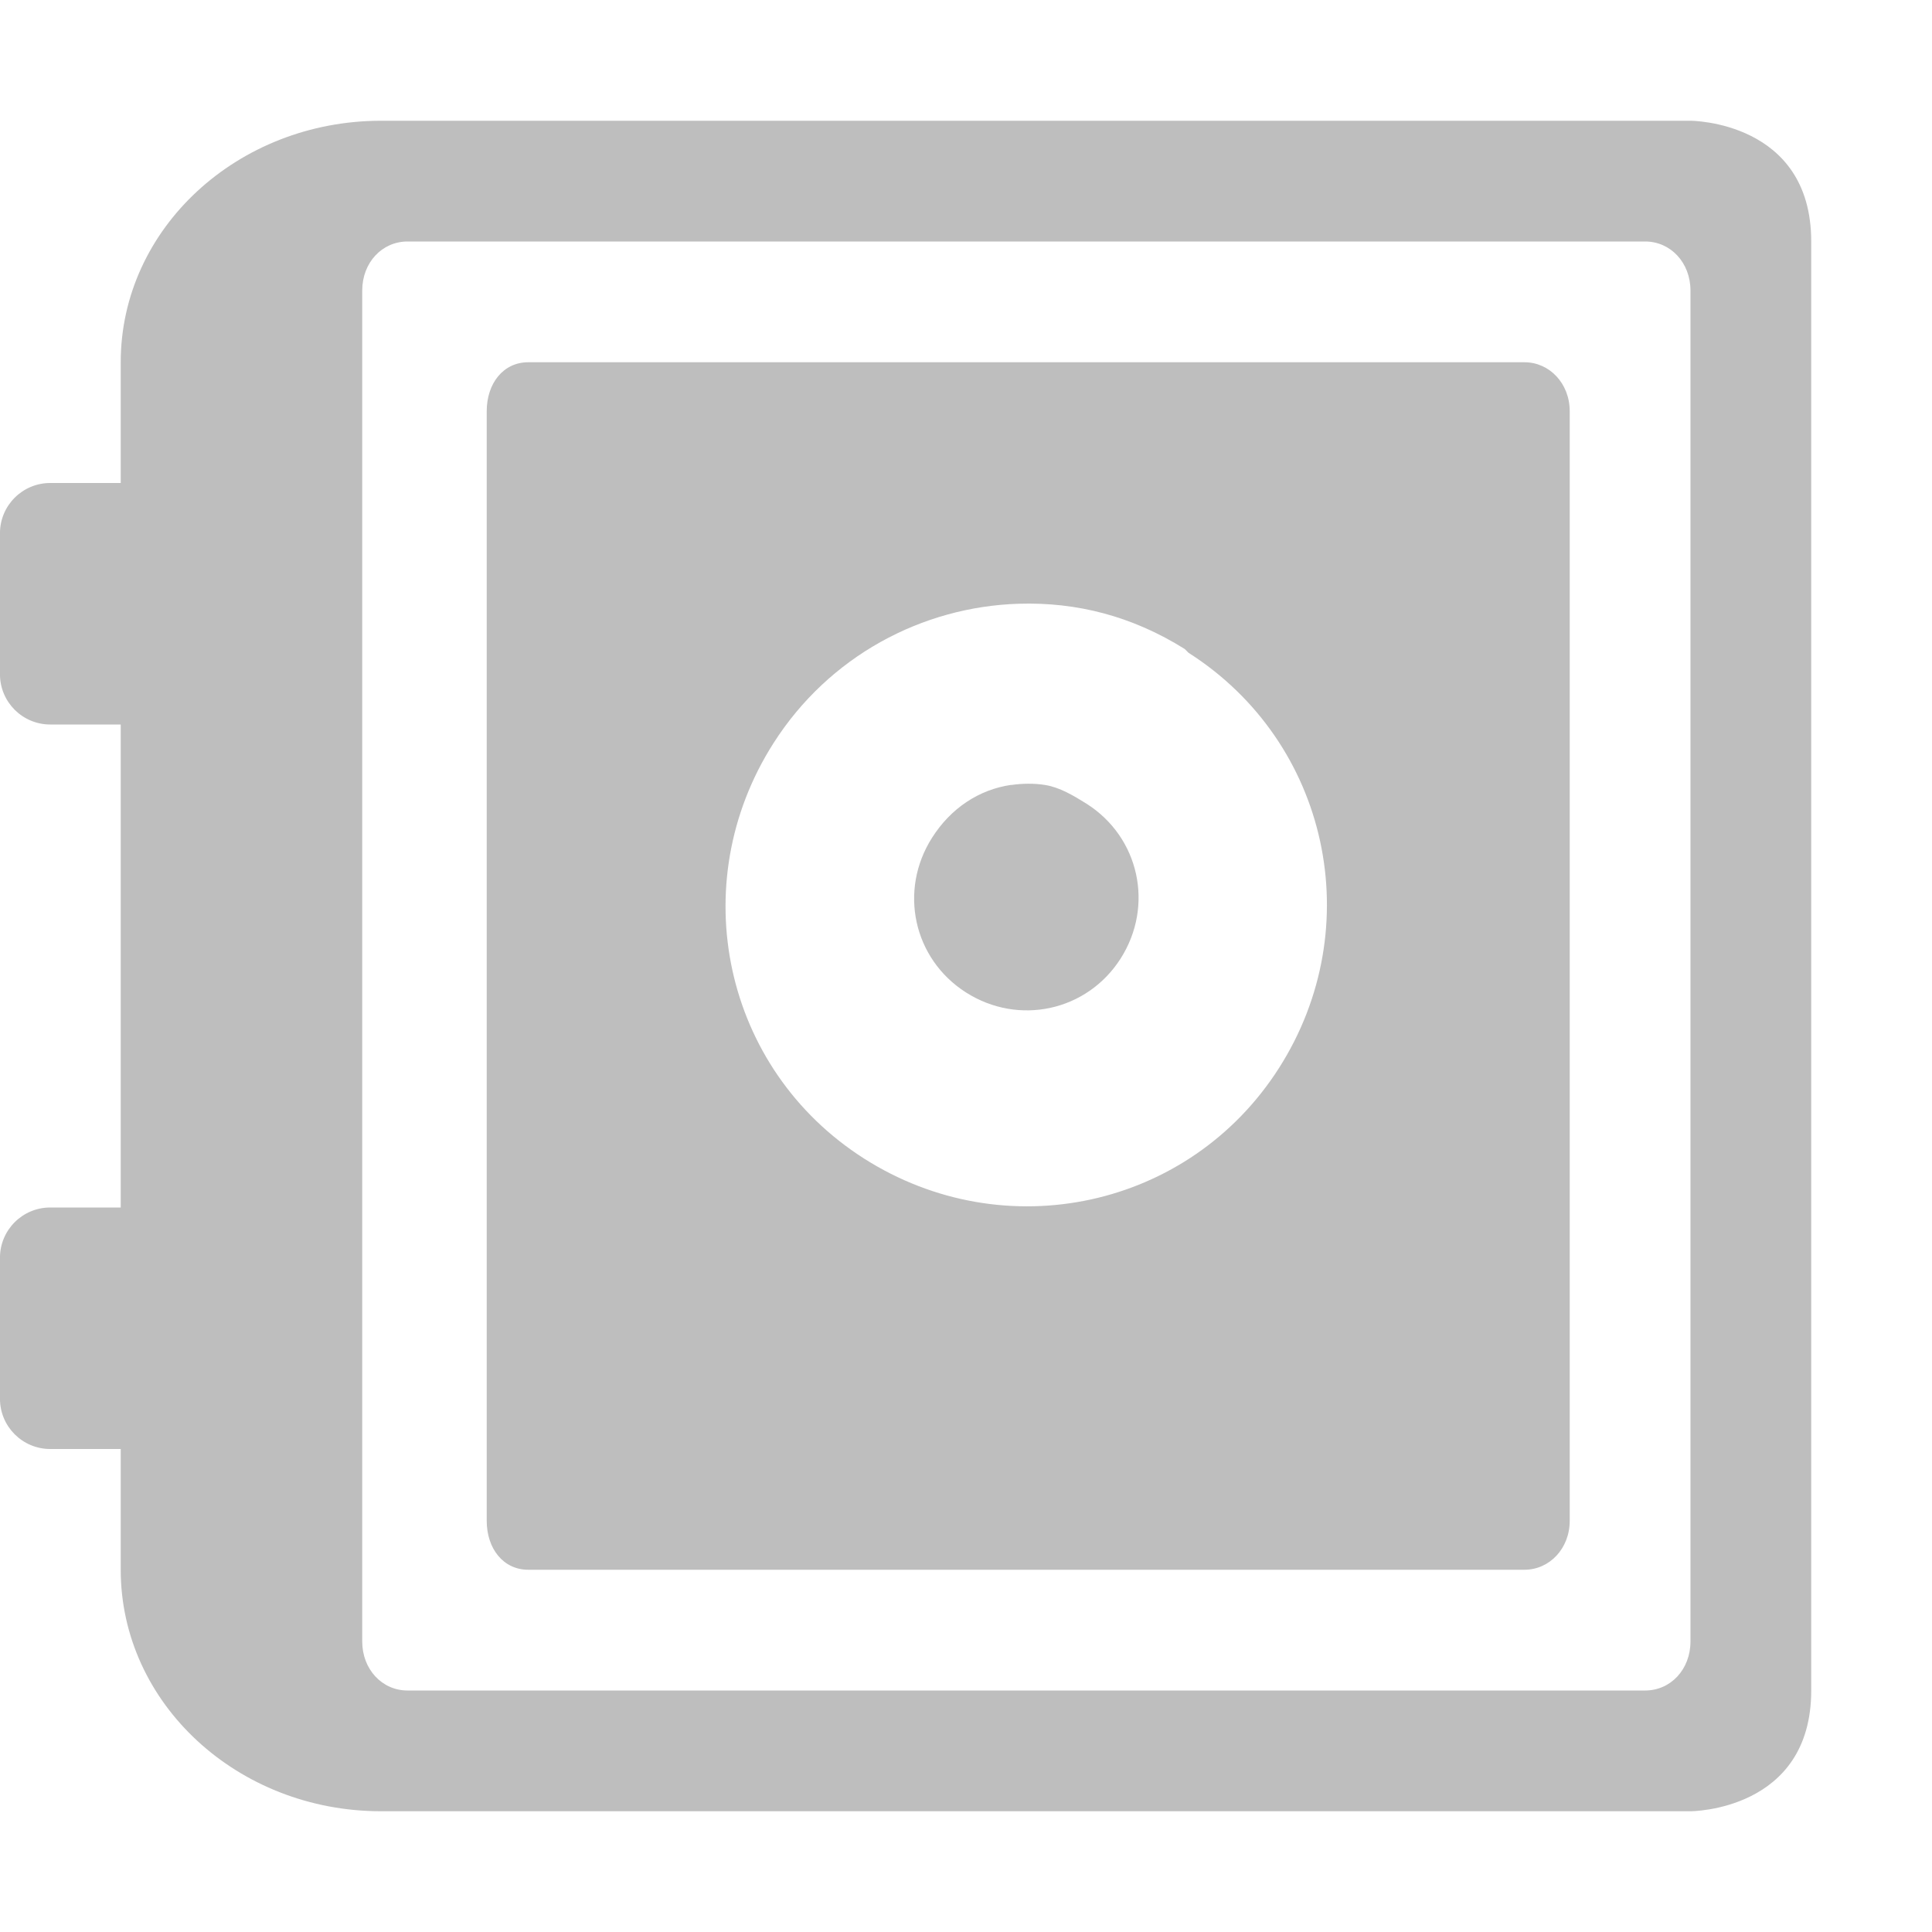
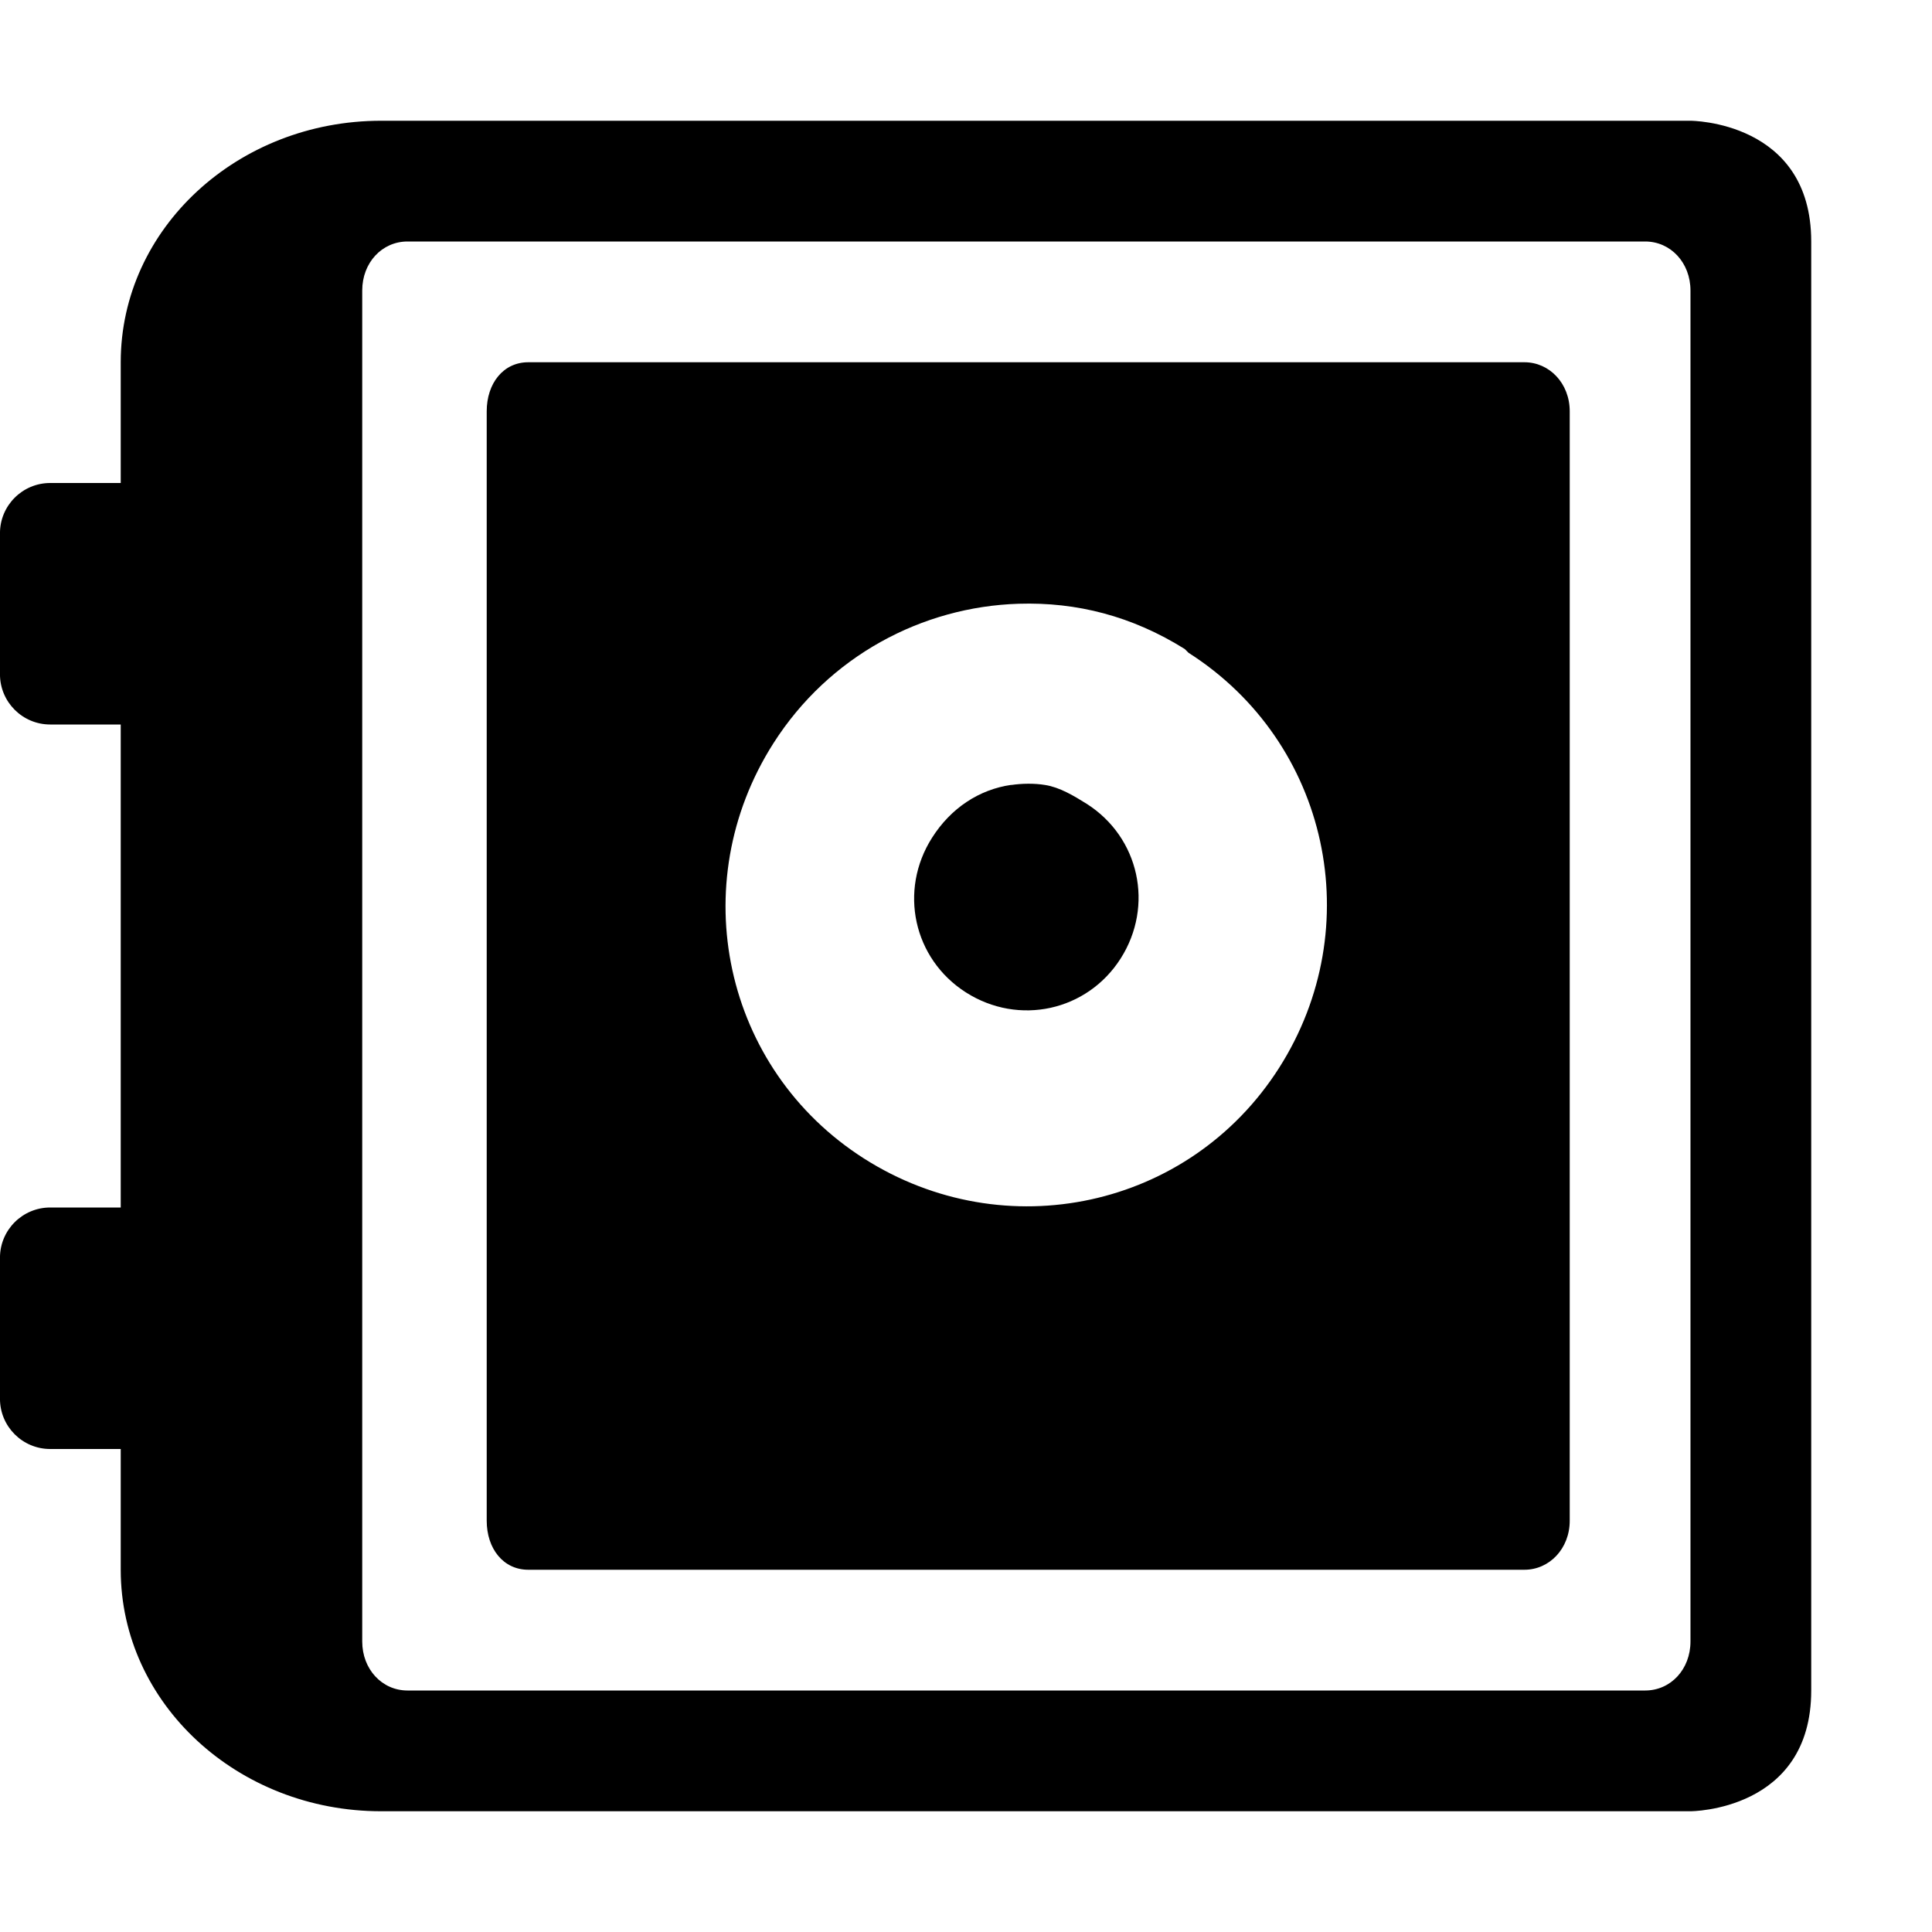
- <svg xmlns="http://www.w3.org/2000/svg" height="16" id="svg7384" version="1.1" width="16">
+ <svg xmlns="http://www.w3.org/2000/svg" height="16" id="svg7384" version="1.1" viewBox="0 0 16 16" width="16">
  <defs id="defs7386" />
  <g id="layer9" style="display:inline" transform="translate(-283.0002,-215)">
-     <path d="m 286.156,216 c -1.187,0 -2.156,0.892 -2.156,2 l 0,10 c 0,1.108 0.969,2 2.156,2 l 10.844,0 c 0,0 1,0 1,-1 l 0,-12 c 0,-1 -1,-1 -1,-1 z m 0.219,1 10.25,0 c 0.211,0 0.375,0.176 0.375,0.406 l 0,11.188 c 0,0.231 -0.164,0.406 -0.375,0.406 l -10.25,0 c -0.211,0 -0.375,-0.176 -0.375,-0.406 l 0,-11.188 c 0,-0.231 0.164,-0.406 0.375,-0.406 z m 1,1 c -0.207,0 -0.344,0.175 -0.344,0.406 l 0,9.188 c 0,0.231 0.137,0.406 0.344,0.406 l 8.25,0 c 0.207,0 0.375,-0.175 0.375,-0.406 l 0,-9.188 c 0,-0.231 -0.168,-0.406 -0.375,-0.406 z m 4.062,2 c 0.479,-0.015 0.939,0.102 1.375,0.375 l 0.031,0.031 c 1.164,0.742 1.492,2.273 0.75,3.438 -0.742,1.164 -2.273,1.492 -3.438,0.75 -1.164,-0.742 -1.492,-2.273 -0.75,-3.438 0.461,-0.724 1.233,-1.131 2.031,-1.156 z m -0.062,1.5 c -0.266,0.038 -0.501,0.193 -0.656,0.438 -0.278,0.437 -0.155,1.003 0.281,1.281 0.437,0.278 1.003,0.155 1.281,-0.281 0.278,-0.437 0.155,-1.003 -0.281,-1.281 -0.109,-0.068 -0.224,-0.137 -0.344,-0.156 -0.09,-0.015 -0.193,-0.013 -0.281,0 z" id="path3708" style="fill:#bebebe;fill-opacity:1;stroke:none" />
-     <rect height="2" id="rect15969" rx="0.416" ry="0.416" style="fill:#bebebe;fill-opacity:1;stroke:none" width="2.004" x="283" y="219" />
-     <rect height="2" id="rect15971" rx="0.416" ry="0.416" style="fill:#bebebe;fill-opacity:1;stroke:none" width="2.004" x="283" y="225" />
+     <path d="m 286.156,216 c -1.187,0 -2.156,0.892 -2.156,2 l 0,10 c 0,1.108 0.969,2 2.156,2 l 10.844,0 c 0,0 1,0 1,-1 l 0,-12 c 0,-1 -1,-1 -1,-1 z m 0.219,1 10.25,0 c 0.211,0 0.375,0.176 0.375,0.406 l 0,11.188 c 0,0.231 -0.164,0.406 -0.375,0.406 l -10.25,0 c -0.211,0 -0.375,-0.176 -0.375,-0.406 l 0,-11.188 c 0,-0.231 0.164,-0.406 0.375,-0.406 z m 1,1 c -0.207,0 -0.344,0.175 -0.344,0.406 l 0,9.188 c 0,0.231 0.137,0.406 0.344,0.406 l 8.25,0 c 0.207,0 0.375,-0.175 0.375,-0.406 l 0,-9.188 c 0,-0.231 -0.168,-0.406 -0.375,-0.406 z m 4.062,2 c 0.479,-0.015 0.939,0.102 1.375,0.375 l 0.031,0.031 c 1.164,0.742 1.492,2.273 0.75,3.438 -0.742,1.164 -2.273,1.492 -3.438,0.75 -1.164,-0.742 -1.492,-2.273 -0.75,-3.438 0.461,-0.724 1.233,-1.131 2.031,-1.156 z m -0.062,1.5 c -0.266,0.038 -0.501,0.193 -0.656,0.438 -0.278,0.437 -0.155,1.003 0.281,1.281 0.437,0.278 1.003,0.155 1.281,-0.281 0.278,-0.437 0.155,-1.003 -0.281,-1.281 -0.109,-0.068 -0.224,-0.137 -0.344,-0.156 -0.09,-0.015 -0.193,-0.013 -0.281,0 z" id="path3708" style="fill:currentColor;fill-opacity:1;stroke:none" />
+     <rect height="2" id="rect15969" rx="0.416" ry="0.416" style="fill:currentColor;fill-opacity:1;stroke:none" width="2.004" x="283" y="219" />
+     <rect height="2" id="rect15971" rx="0.416" ry="0.416" style="fill:currentColor;fill-opacity:1;stroke:none" width="2.004" x="283" y="225" />
  </g>
</svg>
